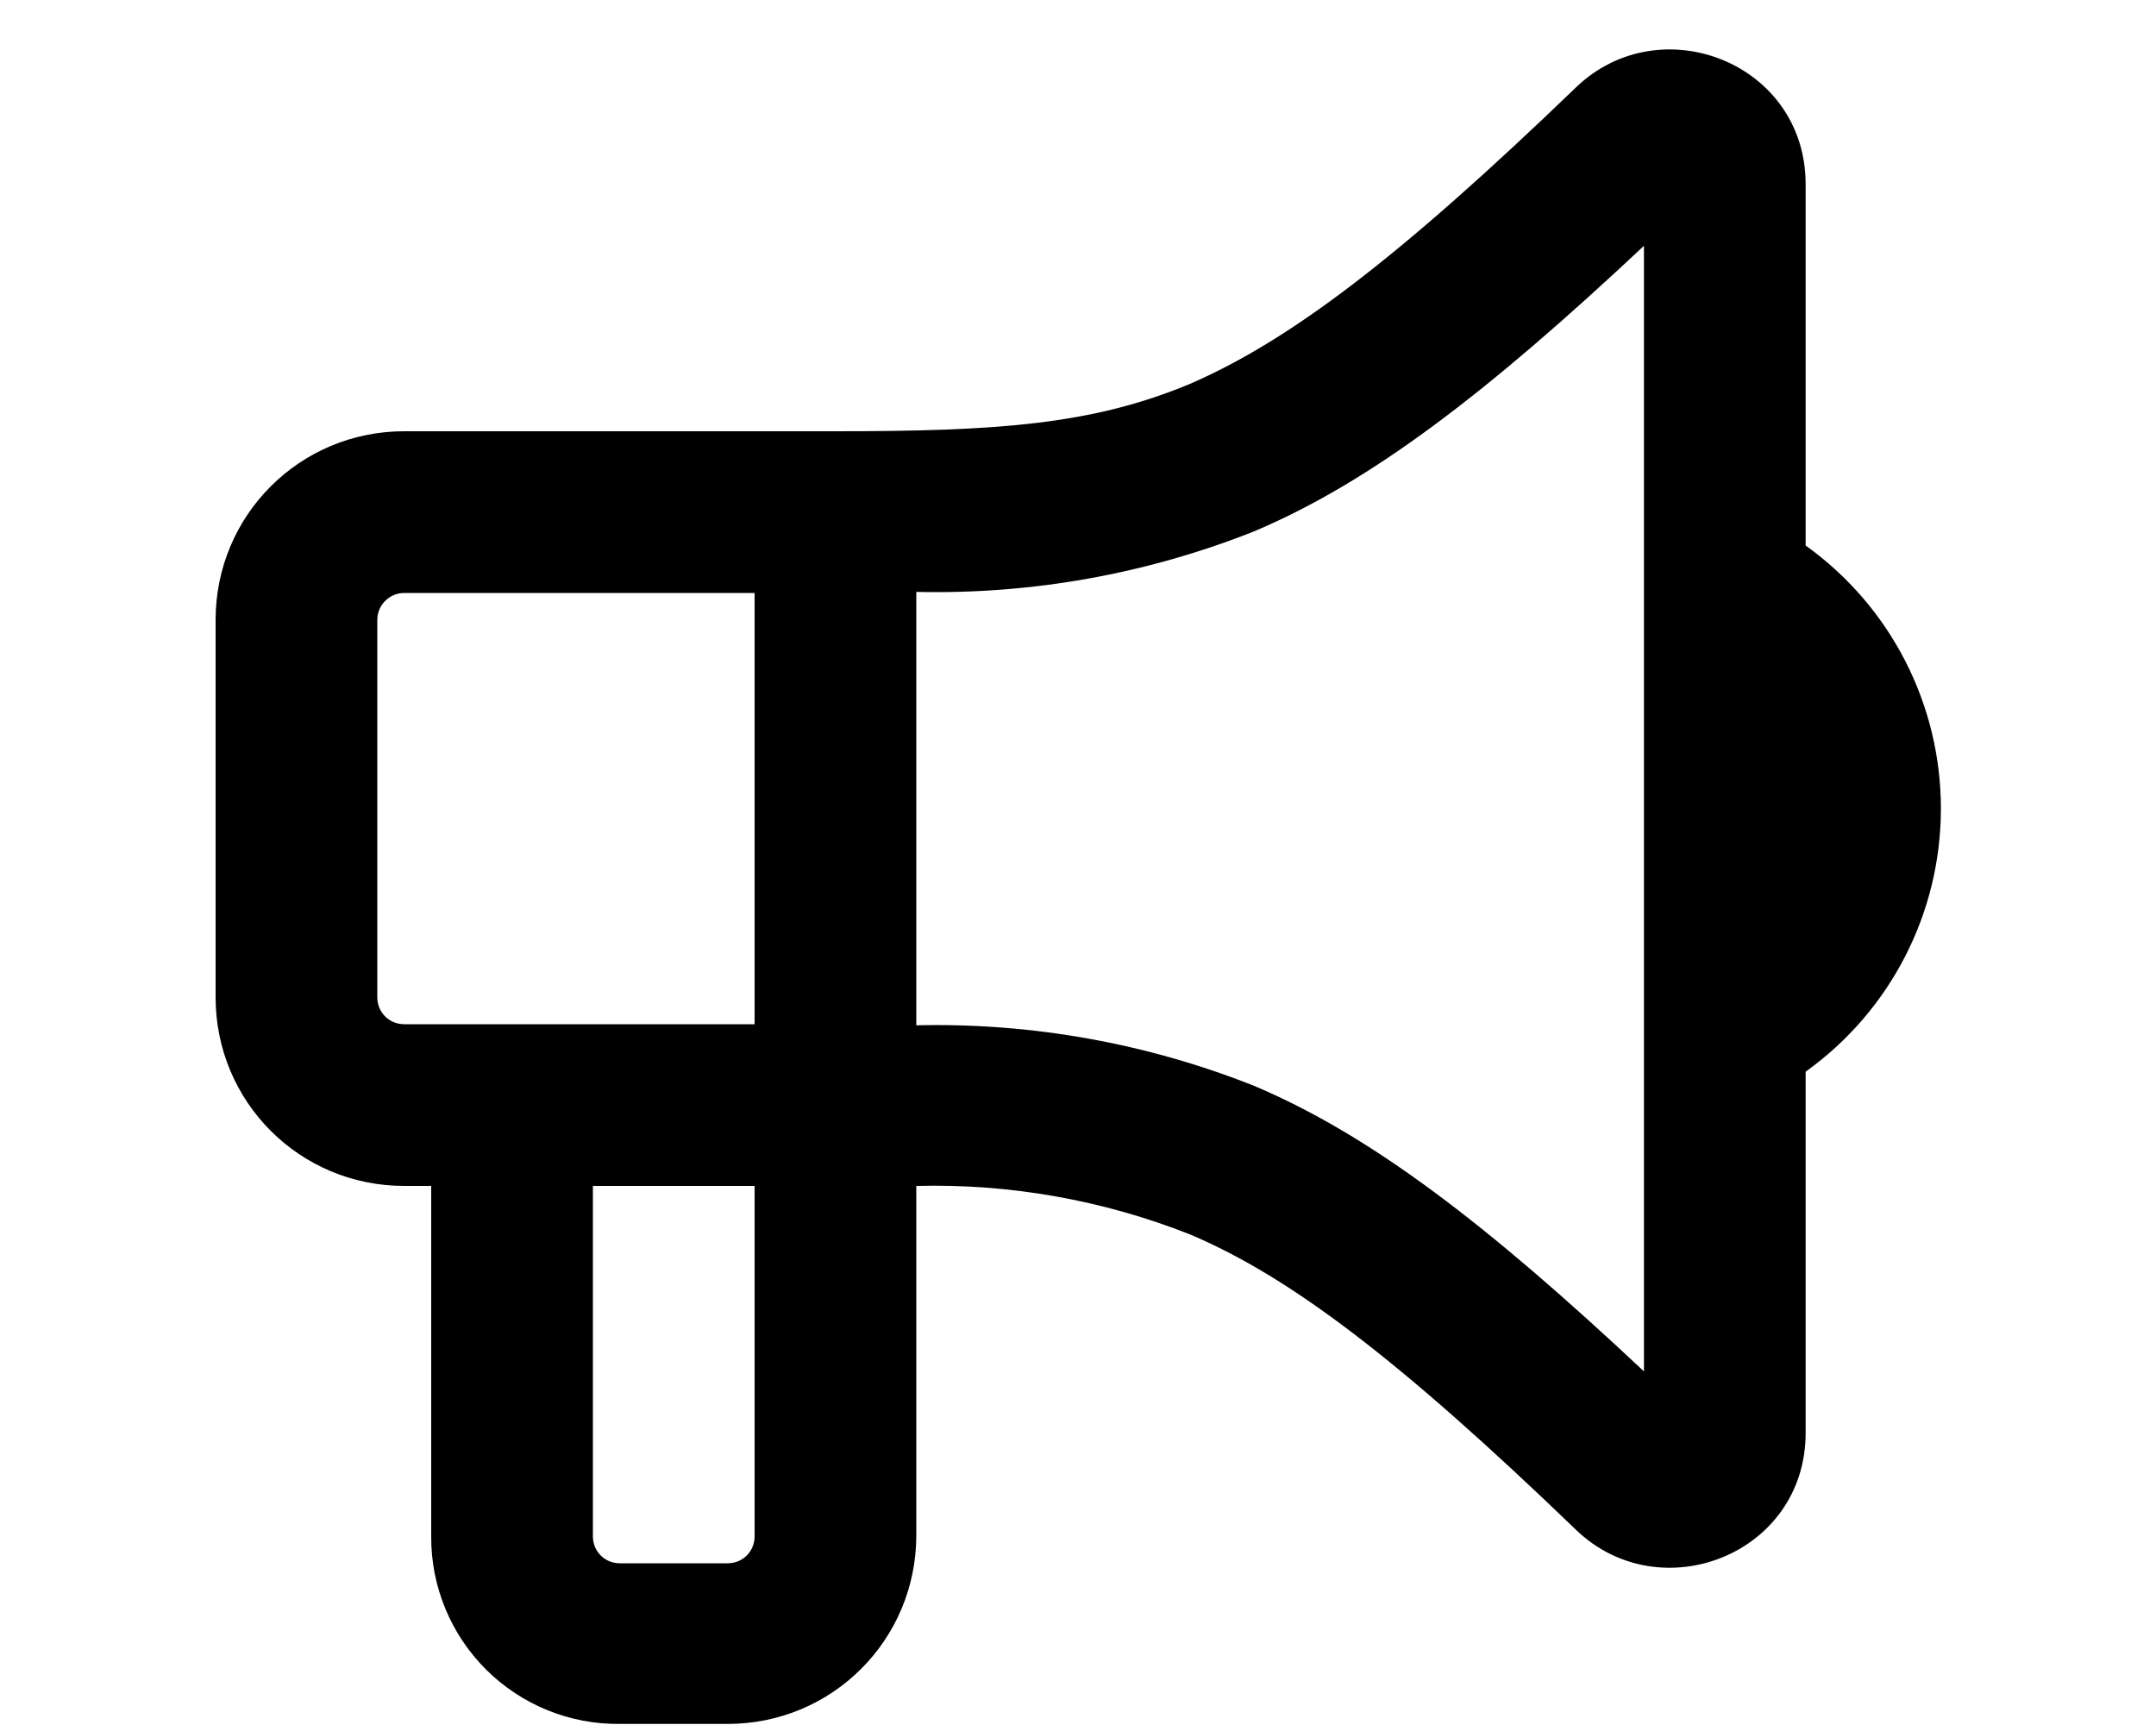
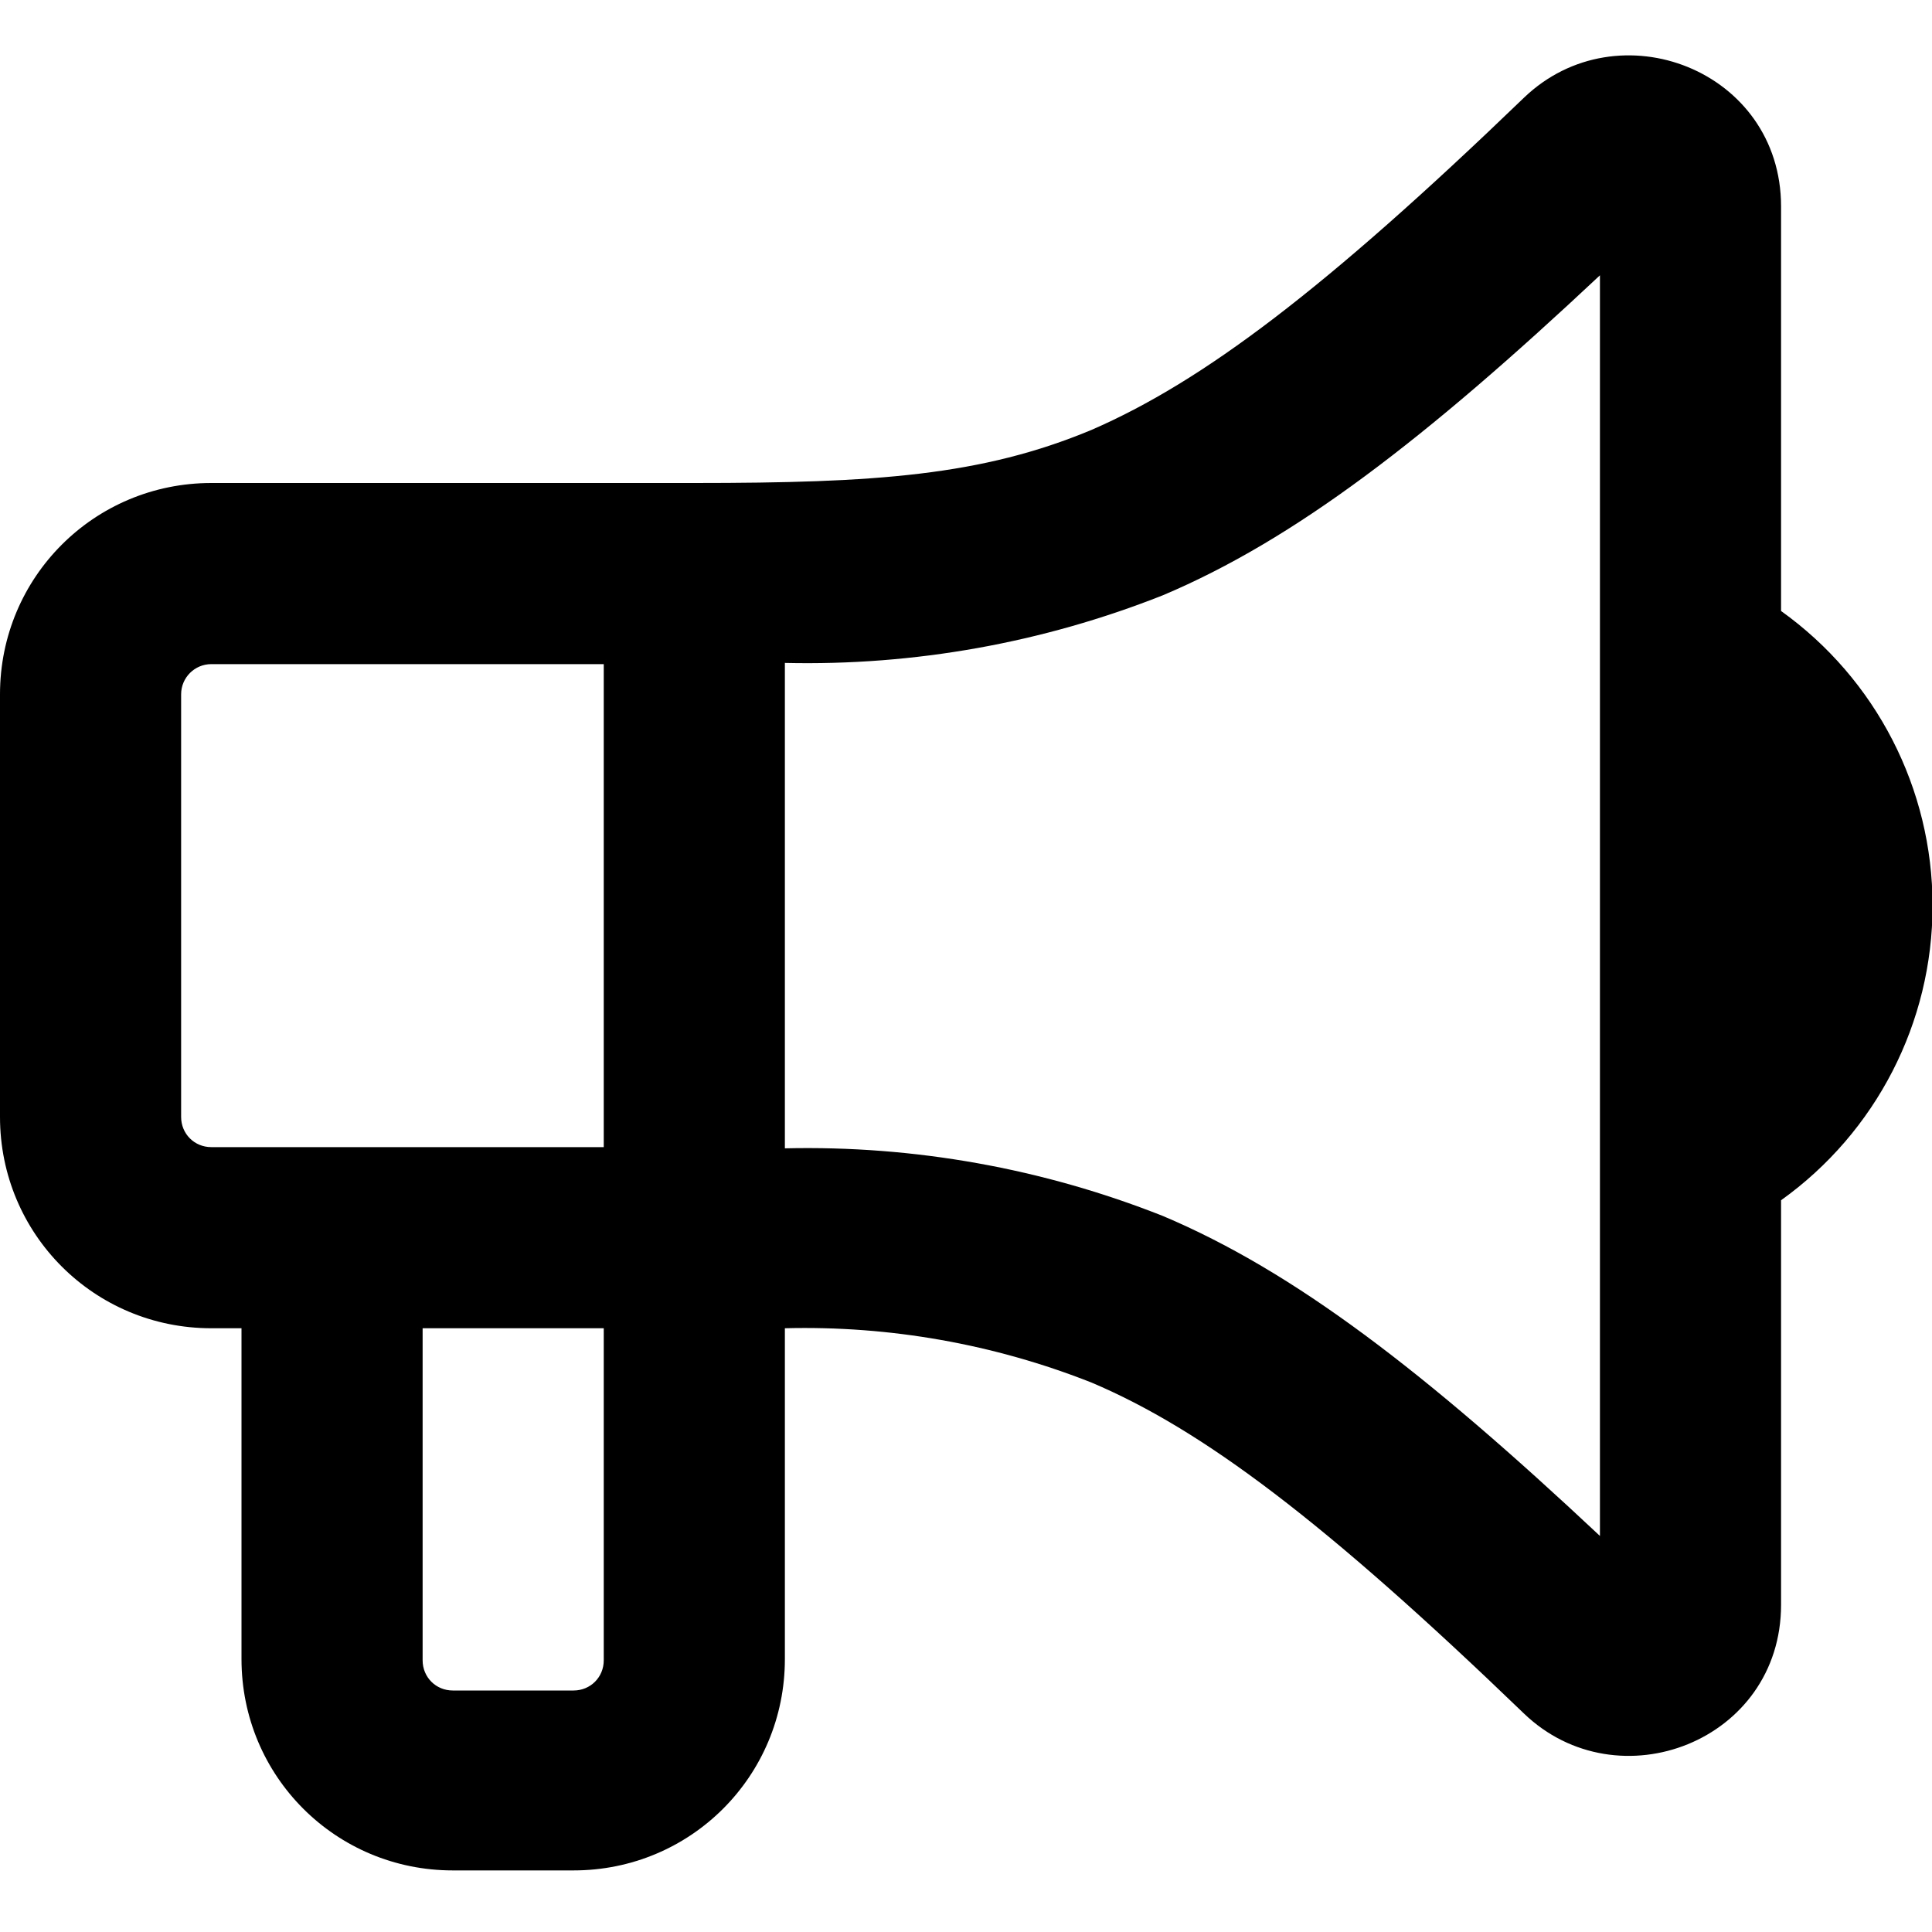
- <svg xmlns="http://www.w3.org/2000/svg" viewBox="0 0 20 16" fill="currentColor">
-   <path fill-rule="evenodd" d="M11.04 11.45A6.46 6.46 0 0 0 8.5 11v3.24c0 .97-.78 1.75-1.75 1.75h-1A1.73 1.73 0 0 1 4 14.25V11h-.25C2.78 11 2 10.22 2 9.25v-3.5C2 4.78 2.78 4 3.75 4h4c1.5 0 2.38-.06 3.29-.44.92-.4 1.93-1.16 3.58-2.75.78-.75 2.13-.23 2.13.9v3.35a3 3 0 0 1 0 4.88v3.35c0 1.13-1.35 1.65-2.13.9-1.65-1.59-2.66-2.35-3.58-2.74Zm.59-6.52a8 8 0 0 1-3.13.56v4.02a8 8 0 0 1 3.13.56c1.09.46 2.17 1.29 3.62 2.65V2.28c-1.45 1.36-2.53 2.19-3.62 2.65ZM7 5.5H3.75a.25.25 0 0 0-.25.25v3.5c0 .14.11.25.25.25H7v-4Zm0 8.75V11H5.5v3.25c0 .14.11.25.25.25h1c.14 0 .25-.11.25-.25Z" />
+ <svg xmlns="http://www.w3.org/2000/svg" viewBox="0 0 16 16" fill="currentColor">
+   <path d="M9.04 11.45A6.46 6.46 0 0 0 6.5 11v2.74c0 .97-.78 1.75-1.75 1.75h-1c-.97 0-1.75-.78-1.75-1.75V11h-.25C.78 11 0 10.22 0 9.25v-3.5C0 4.78.78 4 1.75 4h4c1.5 0 2.38-.06 3.29-.44.92-.4 1.93-1.16 3.58-2.75.78-.75 2.13-.23 2.13.9v3.35a3 3 0 0 1 0 4.88v3.35c0 1.13-1.35 1.65-2.13.9-1.65-1.59-2.66-2.35-3.58-2.74Zm.59-6.52a8 8 0 0 1-3.13.56v4.02a8 8 0 0 1 3.13.56c1.09.46 2.17 1.29 3.62 2.65V2.28c-1.45 1.36-2.53 2.19-3.62 2.65ZM5 5.5H1.75a.25.25 0 0 0-.25.25v3.5c0 .14.11.25.25.25H5v-4Zm0 8.25V11H3.5v2.75c0 .14.11.25.25.25h1c.14 0 .25-.11.25-.25Z" />
</svg>
